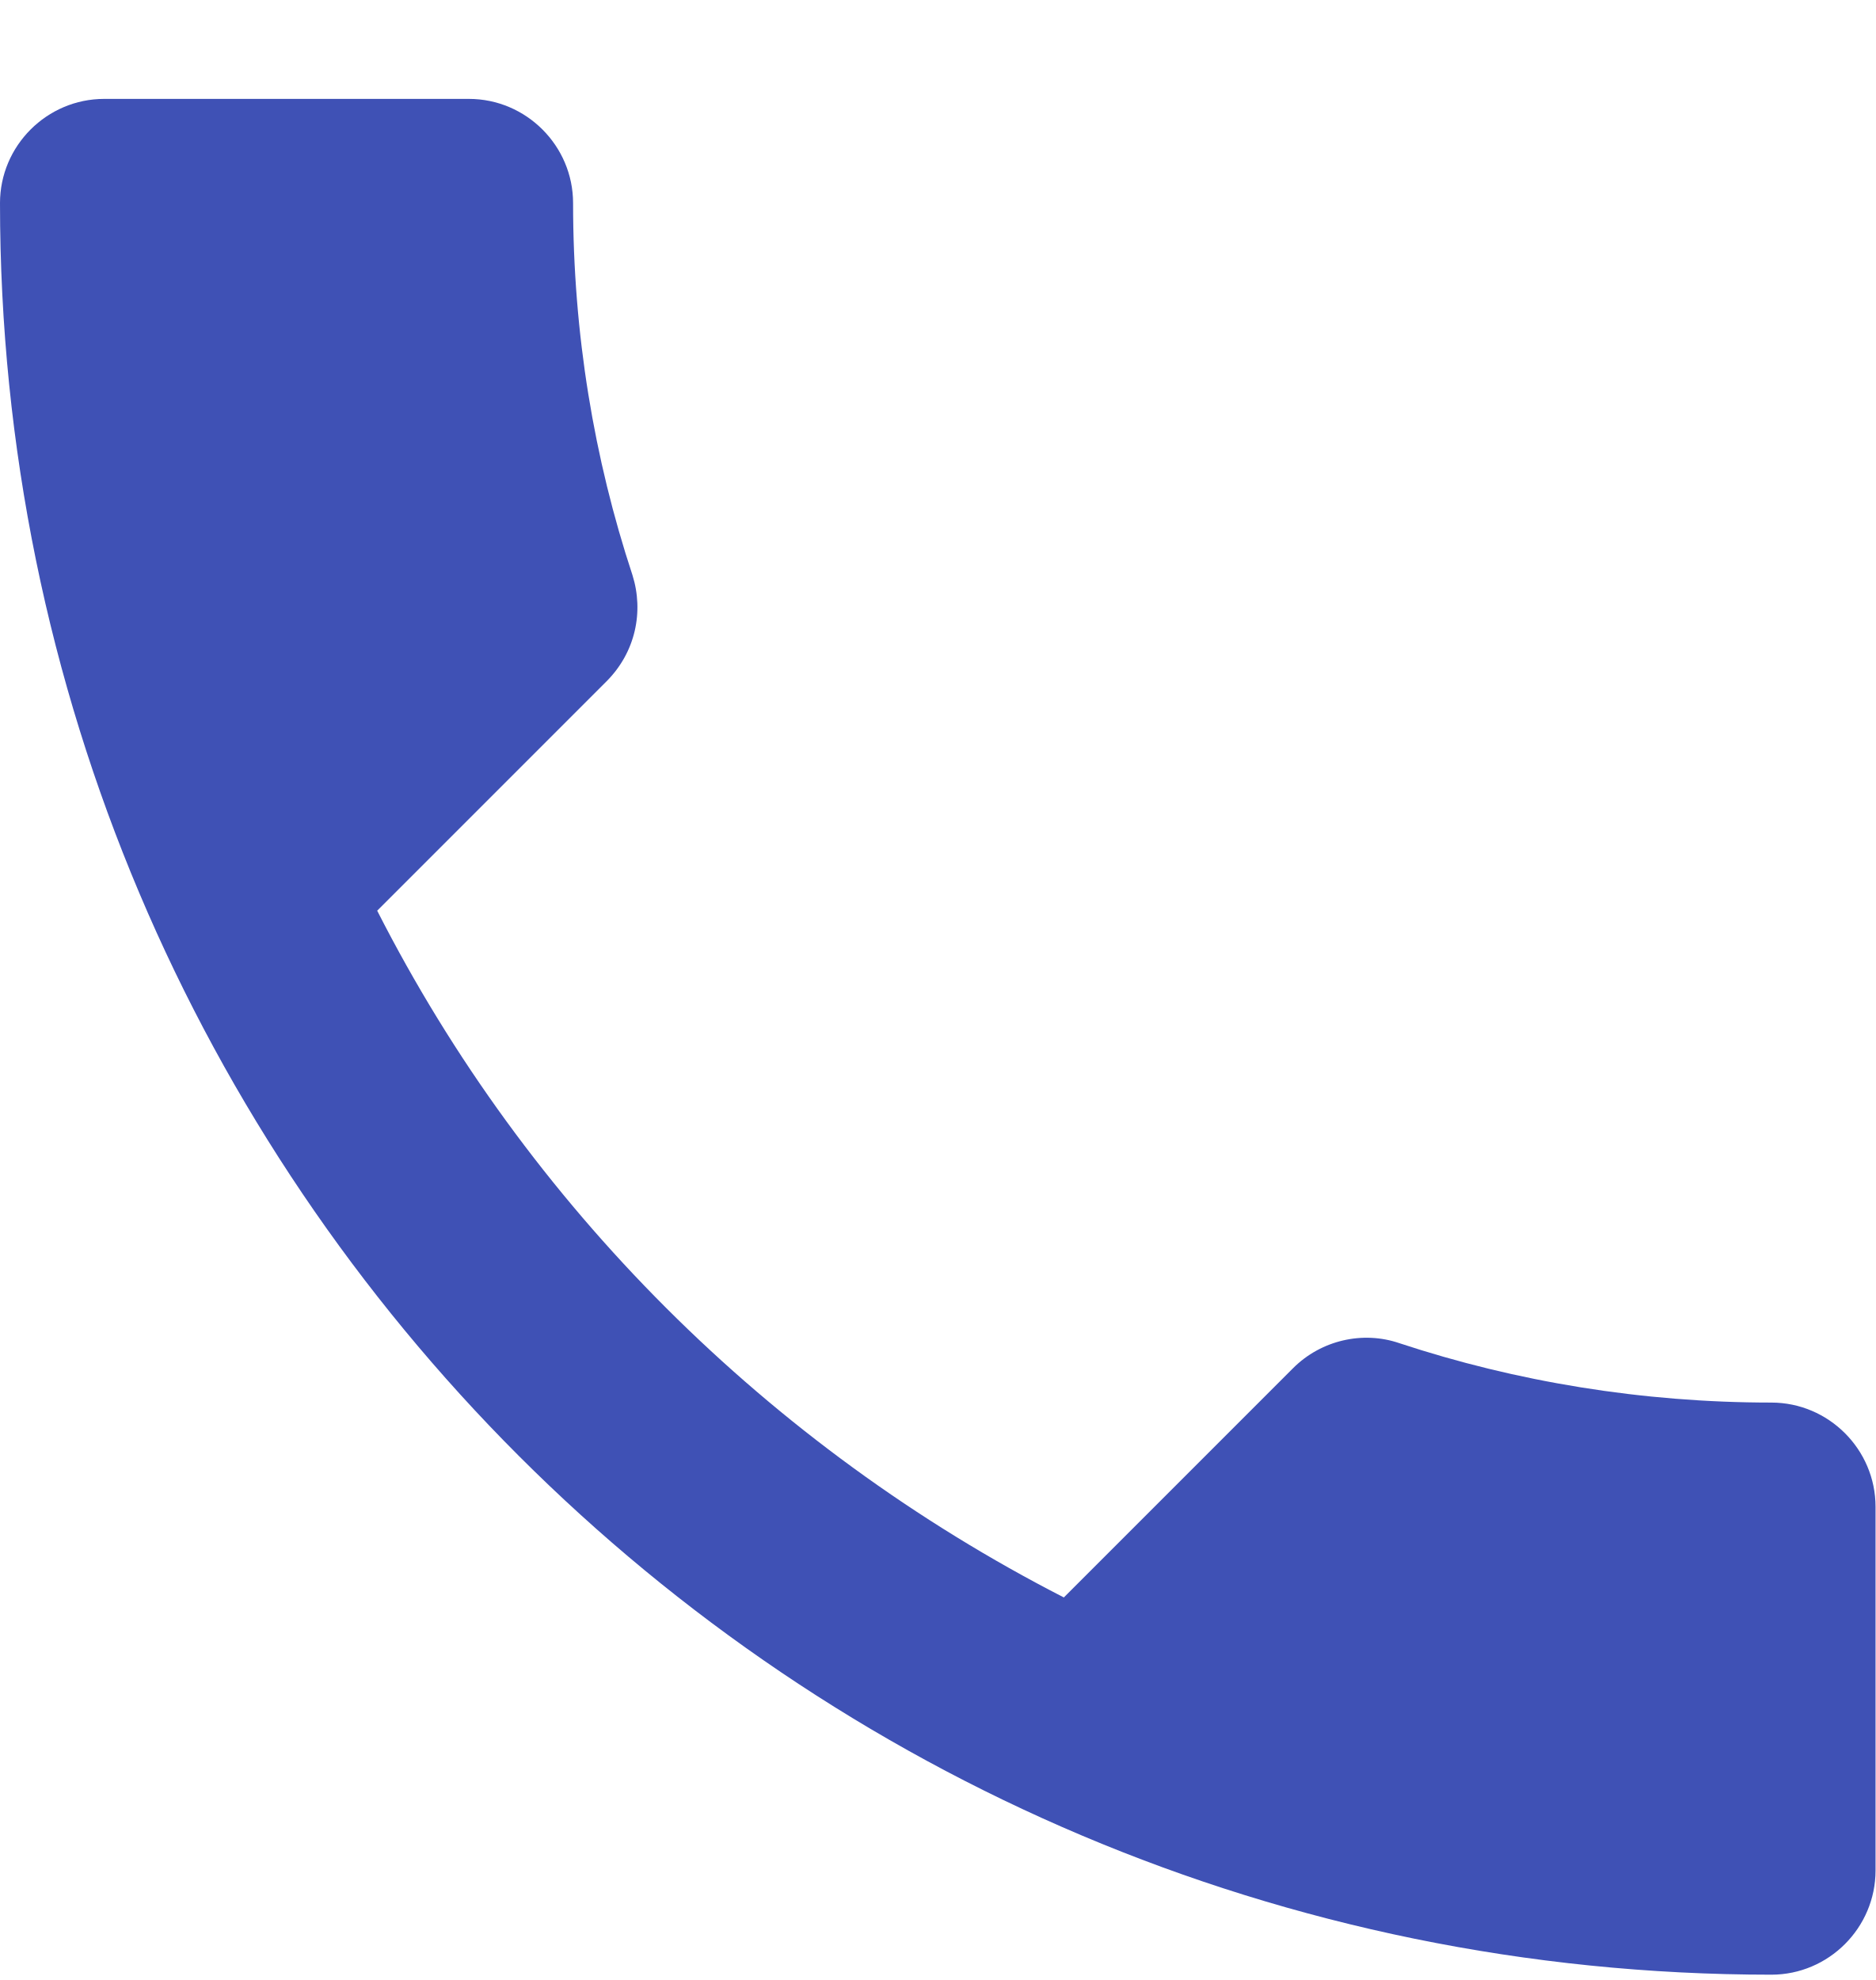
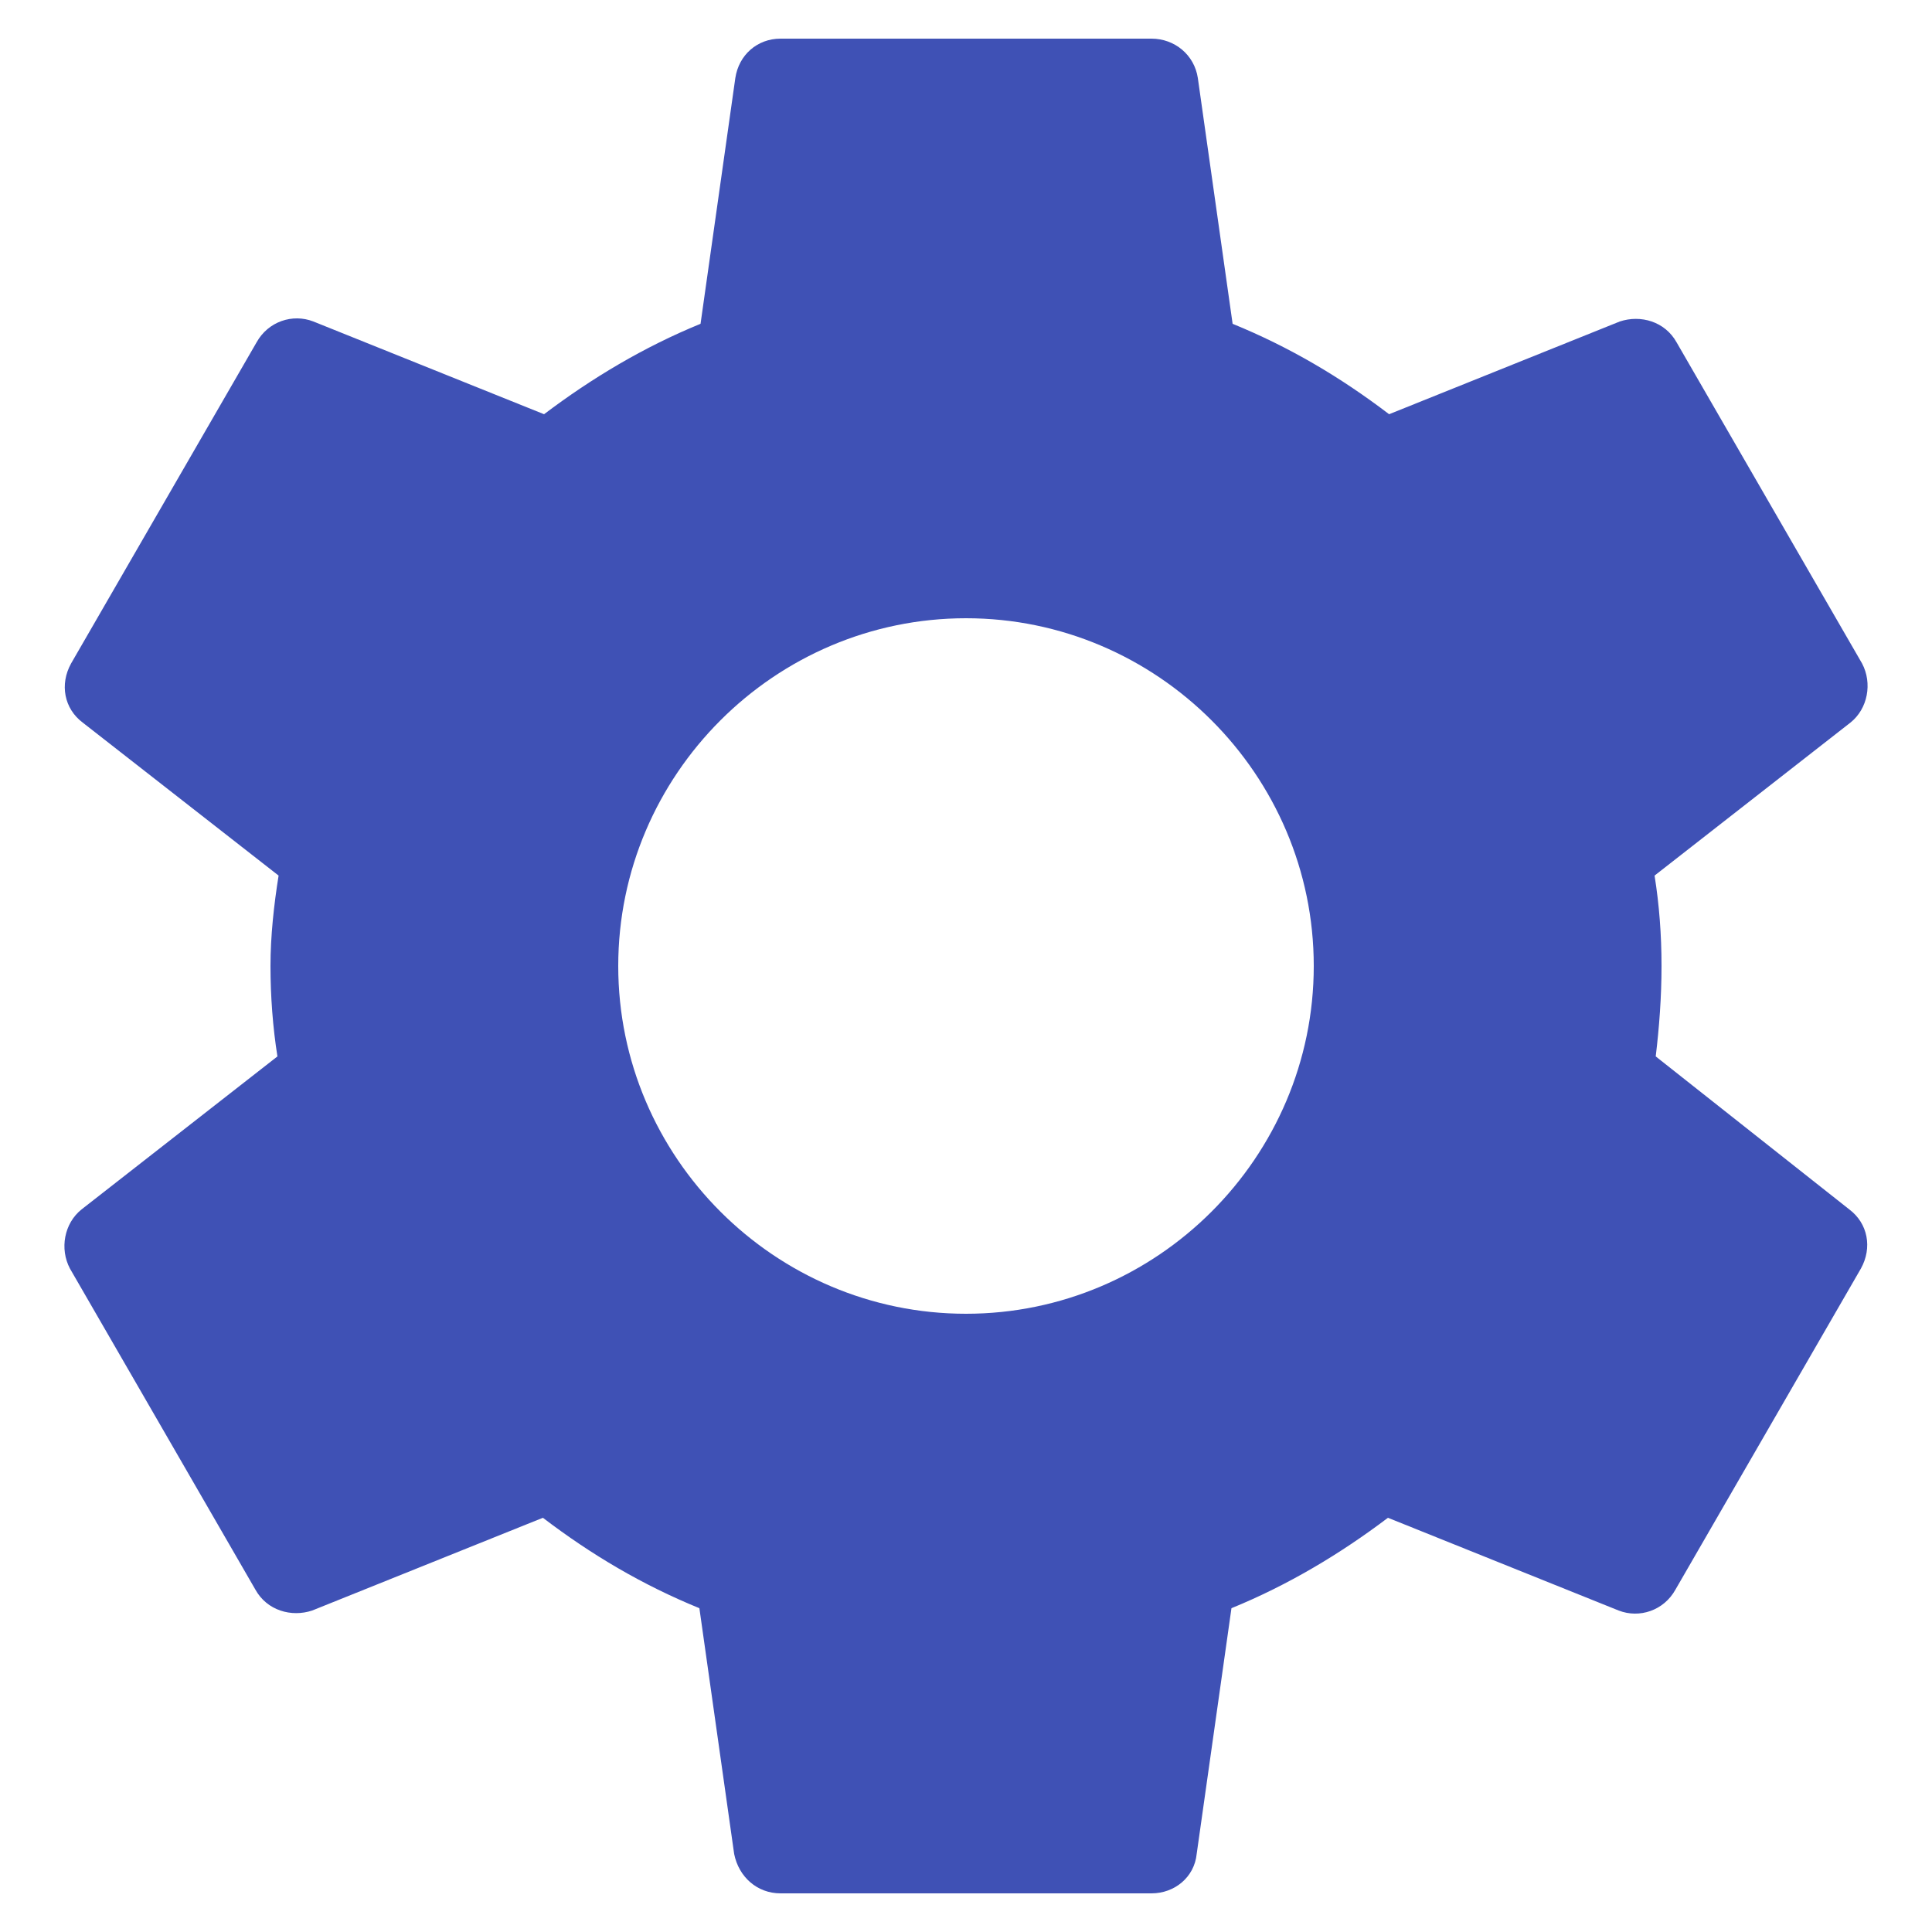
- <svg xmlns="http://www.w3.org/2000/svg" width="18" height="19" viewBox="0 0 18 19" fill="none">
-   <path d="M3.62 8.739C5.06 11.569 7.38 13.879 10.21 15.329L12.41 13.129C12.68 12.859 13.08 12.769 13.43 12.889C14.55 13.259 15.76 13.459 17 13.459C17.55 13.459 18 13.909 18 14.459V17.949C18 18.499 17.55 18.949 17 18.949C7.61 18.949 0 11.339 0 1.949C0 1.399 0.45 0.949 1 0.949H4.5C5.05 0.949 5.5 1.399 5.5 1.949C5.5 3.199 5.7 4.399 6.07 5.519C6.18 5.869 6.1 6.259 5.82 6.539L3.62 8.739Z" fill="#3F51B5" />
+ <svg xmlns="http://www.w3.org/2000/svg" width="20" height="20" viewBox="0 0 20 20" fill="none">
+   <path d="M17.14 10.936C17.176 10.636 17.2 10.324 17.2 10C17.2 9.676 17.176 9.364 17.128 9.064L19.156 7.48C19.336 7.336 19.384 7.072 19.276 6.868L17.356 3.544C17.236 3.328 16.984 3.256 16.768 3.328L14.38 4.288C13.876 3.904 13.348 3.592 12.76 3.352L12.4 0.808C12.364 0.568 12.16 0.4 11.92 0.4H8.08C7.84 0.4 7.648 0.568 7.612 0.808L7.252 3.352C6.664 3.592 6.124 3.916 5.632 4.288L3.244 3.328C3.028 3.244 2.776 3.328 2.656 3.544L0.736 6.868C0.616 7.084 0.664 7.336 0.856 7.48L2.884 9.064C2.836 9.364 2.8 9.688 2.8 10C2.8 10.312 2.824 10.636 2.872 10.936L0.844 12.52C0.664 12.664 0.616 12.928 0.724 13.132L2.644 16.456C2.764 16.672 3.016 16.744 3.232 16.672L5.62 15.712C6.124 16.096 6.652 16.408 7.24 16.648L7.6 19.192C7.648 19.432 7.84 19.6 8.08 19.6H11.92C12.16 19.6 12.364 19.432 12.388 19.192L12.748 16.648C13.336 16.408 13.876 16.084 14.368 15.712L16.756 16.672C16.972 16.756 17.224 16.672 17.344 16.456L19.264 13.132C19.384 12.916 19.336 12.664 19.144 12.52L17.14 10.936ZM10 13.6C8.02 13.6 6.4 11.98 6.4 10C6.4 8.02 8.02 6.4 10 6.4C11.98 6.4 13.6 8.02 13.6 10C13.6 11.98 11.98 13.6 10 13.6Z" fill="#3F51B5" />
</svg>
